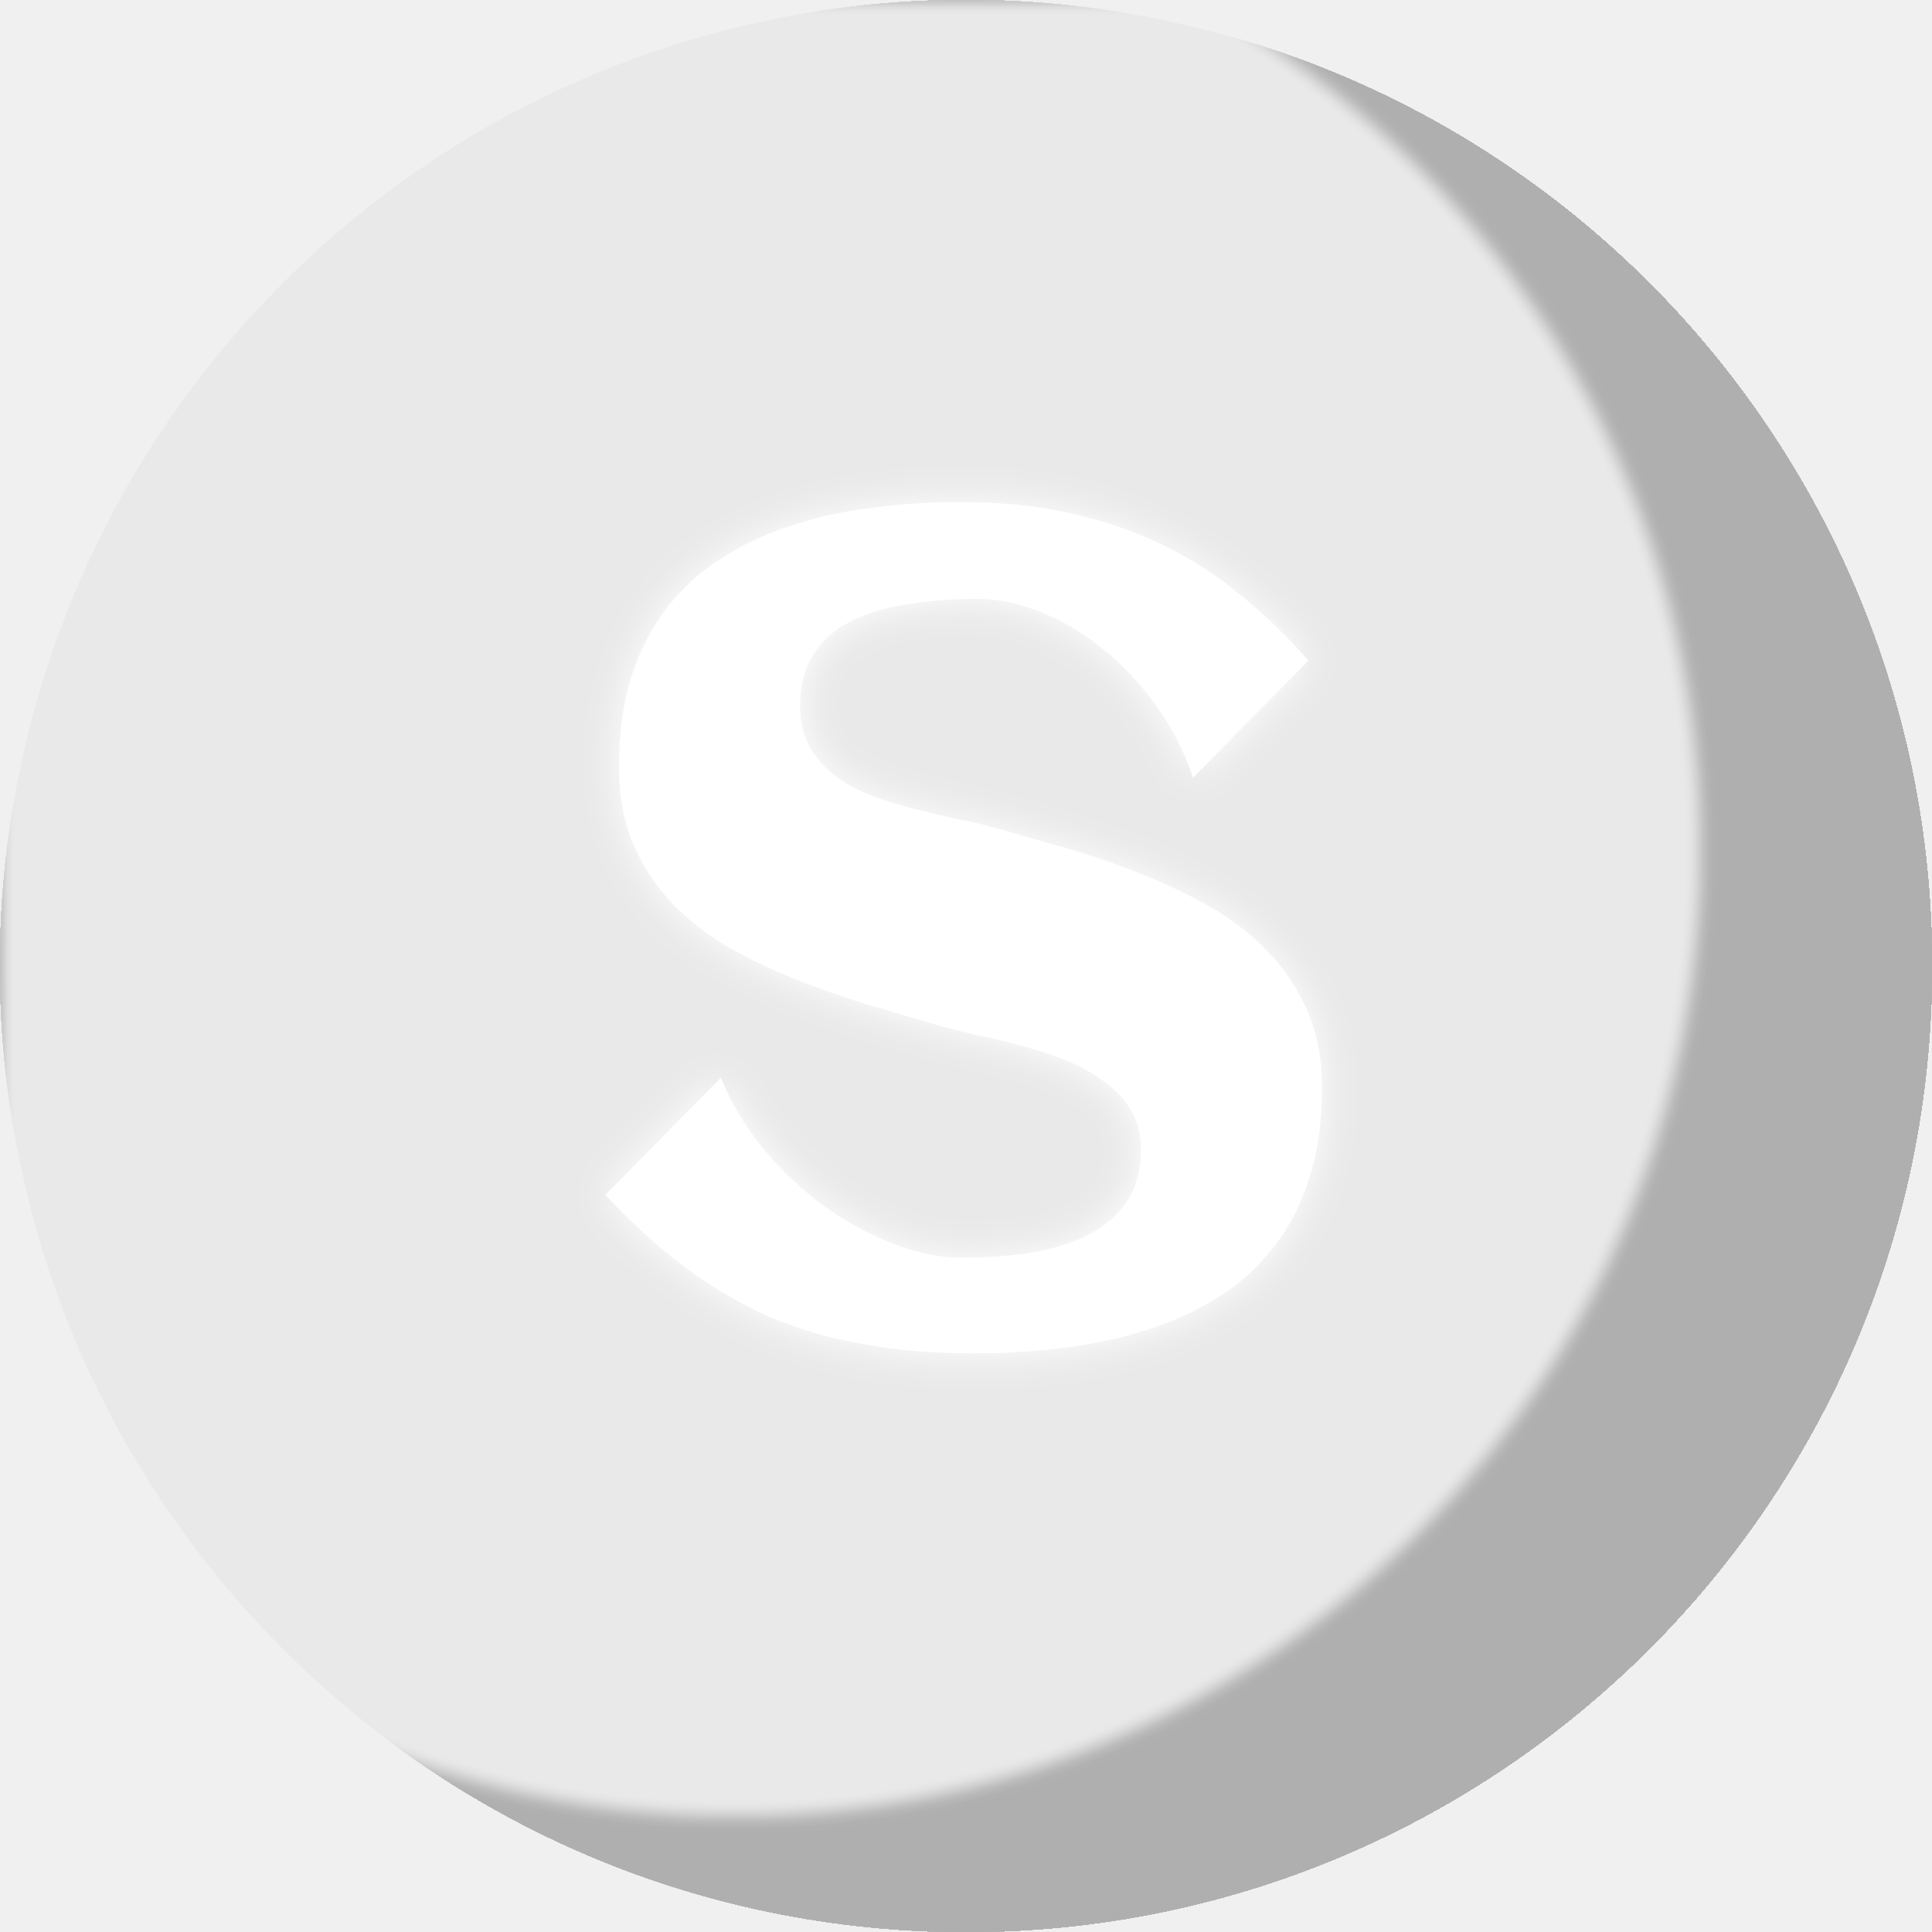
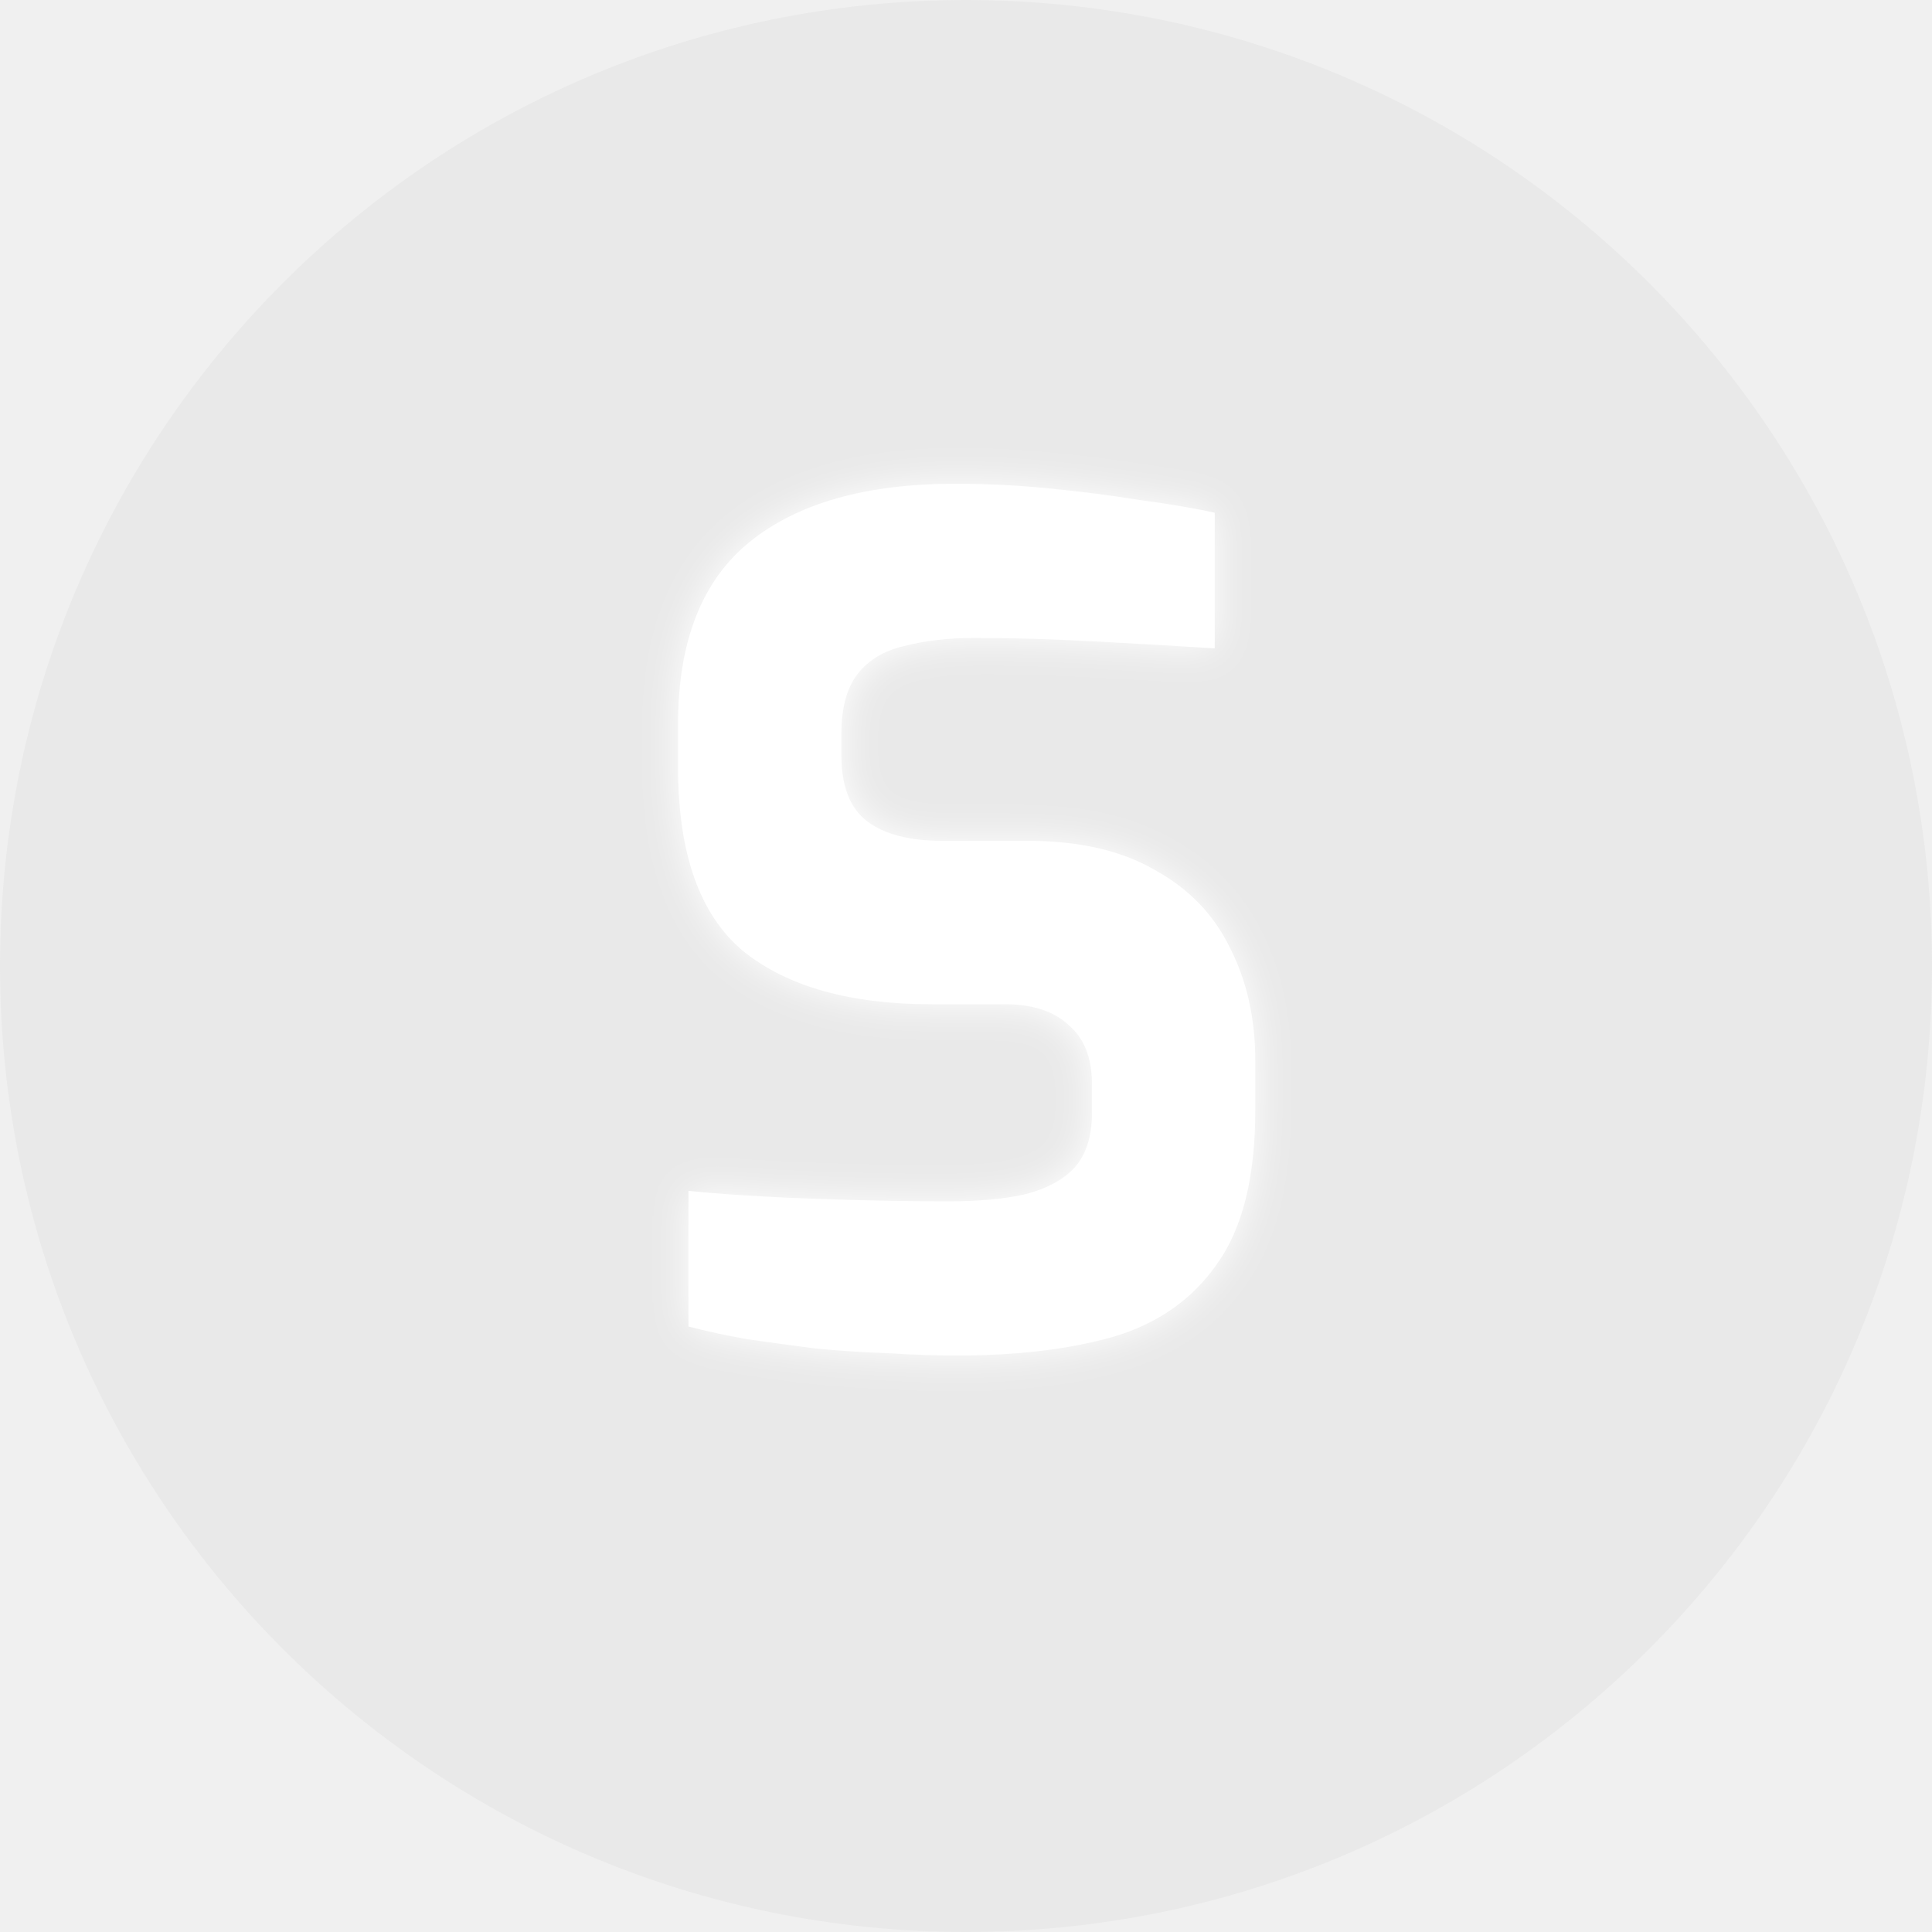
<svg xmlns="http://www.w3.org/2000/svg" width="500" height="500" viewBox="0 0 500 500" fill="none">
-   <g filter="url(#filter0_i_72_537)">
-     <circle cx="250" cy="250" r="250" fill="#D9D9D9" fill-opacity="0.3" />
+   <circle cx="250" cy="250" r="250" fill="#D9D9D9" fill-opacity="0.3" />
+   <g filter="url(#filter0_f_72_538)">
+     <path d="M247.77 350.8C241.97 350.8 235.97 350.6 229.77 350.2C223.77 350 217.57 349.6 211.17 349C204.97 348.2 199.07 347.4 193.47 346.6C187.87 345.6 182.77 344.5 178.17 343.3V308.2C184.17 308.8 190.97 309.3 198.57 309.7C206.17 310.1 214.07 310.4 222.27 310.6C230.47 310.8 238.27 310.9 245.67 310.9C253.27 310.9 259.77 310.3 265.17 309.1C270.77 307.7 275.07 305.4 278.07 302.2C281.07 298.8 282.57 294.2 282.57 288.4V280.3C282.57 273.7 280.57 268.7 276.57 265.3C272.77 261.7 267.27 259.9 260.07 259.9H241.17C219.97 259.9 203.67 255.3 192.27 246.1C181.07 236.7 175.47 220.8 175.47 198.4V187.6C175.47 166 181.67 150.2 194.07 140.2C206.47 130.2 224.17 125.2 247.17 125.2C255.37 125.2 263.47 125.6 271.47 126.4C279.67 127.2 287.47 128.2 294.87 129.4C302.47 130.4 308.97 131.5 314.37 132.7V167.8C305.17 167.2 294.87 166.6 283.47 166C272.27 165.4 261.87 165.1 252.27 165.1C245.47 165.1 239.37 165.8 233.97 167.2C228.77 168.4 224.77 170.8 221.97 174.4C219.17 178 217.77 183.1 217.77 189.7V195.7C217.77 203.5 219.97 209.1 224.37 212.5C228.77 215.9 235.27 217.6 243.87 217.6H265.77C279.17 217.6 290.17 220.1 298.77 225.1C307.57 229.9 314.07 236.6 318.27 245.2C322.67 253.8 324.87 263.6 324.87 274.6V287.2C324.87 304.6 321.57 317.9 314.97 327.1C308.57 336.3 299.57 342.6 287.97 346C276.57 349.2 263.17 350.8 247.77 350.8Z" fill="white" />
  </g>
-   <g filter="url(#filter1_f_72_537)">
-     <path d="M342.139 281.547C342.139 290.629 340.967 298.637 338.623 305.57C336.377 312.504 333.154 318.51 328.955 323.588C324.854 328.666 319.971 332.914 314.307 336.332C308.643 339.75 302.441 342.484 295.703 344.535C289.062 346.586 281.982 348.051 274.463 348.93C267.041 349.809 259.473 350.248 251.758 350.248C241.602 350.248 232.227 349.467 223.633 347.904C215.039 346.439 206.934 344.096 199.316 340.873C191.797 337.553 184.521 333.305 177.49 328.129C170.557 322.953 163.623 316.654 156.689 309.232L186.572 278.91C189.307 285.648 193.066 291.898 197.852 297.66C202.637 303.324 207.861 308.207 213.525 312.309C219.287 316.41 225.244 319.633 231.396 321.977C237.549 324.32 243.359 325.492 248.828 325.492C255.273 325.492 261.328 325.053 266.992 324.174C272.656 323.197 277.588 321.635 281.787 319.486C285.986 317.338 289.258 314.506 291.602 310.99C294.043 307.377 295.264 302.885 295.264 297.514C295.264 293.412 294.336 289.896 292.48 286.967C290.625 284.037 288.184 281.547 285.156 279.496C282.227 277.348 278.857 275.541 275.049 274.076C271.24 272.611 267.334 271.391 263.33 270.414C259.424 269.34 255.566 268.412 251.758 267.631C247.949 266.752 244.58 265.873 241.65 264.994C235.889 263.334 229.883 261.576 223.633 259.721C217.383 257.768 211.23 255.57 205.176 253.129C199.121 250.688 193.359 247.904 187.891 244.779C182.52 241.557 177.783 237.797 173.682 233.5C169.58 229.105 166.309 224.076 163.867 218.412C161.426 212.65 160.205 206.059 160.205 198.637C160.205 189.75 161.279 181.889 163.428 175.053C165.674 168.119 168.799 162.113 172.803 157.035C176.807 151.957 181.543 147.709 187.012 144.291C192.48 140.775 198.486 137.992 205.029 135.941C211.572 133.793 218.506 132.279 225.83 131.4C233.252 130.424 240.82 129.936 248.535 129.936C259.082 129.936 268.652 130.912 277.246 132.865C285.938 134.818 293.945 137.602 301.27 141.215C308.594 144.828 315.283 149.174 321.338 154.252C327.49 159.232 333.252 164.799 338.623 170.951L308.74 201.273C306.396 194.242 303.125 187.895 298.926 182.23C294.824 176.566 290.234 171.732 285.156 167.729C280.078 163.627 274.756 160.502 269.189 158.354C263.623 156.107 258.252 154.984 253.076 154.984C246.338 154.984 240.137 155.473 234.473 156.449C228.809 157.328 223.926 158.842 219.824 160.99C215.82 163.041 212.695 165.873 210.449 169.486C208.203 173.002 207.08 177.396 207.08 182.67C207.08 186.869 207.91 190.434 209.57 193.363C211.23 196.293 213.428 198.783 216.162 200.834C218.994 202.885 222.168 204.594 225.684 205.961C229.199 207.23 232.812 208.354 236.523 209.33C240.332 210.307 244.043 211.186 247.656 211.967C251.367 212.65 254.736 213.432 257.764 214.311C263.623 215.971 269.775 217.729 276.221 219.584C282.666 221.439 289.014 223.637 295.264 226.176C301.514 228.617 307.471 231.449 313.135 234.672C318.799 237.895 323.779 241.752 328.076 246.244C332.373 250.639 335.791 255.766 338.33 261.625C340.869 267.387 342.139 274.027 342.139 281.547Z" fill="white" />
-   </g>
-   <path d="M342.139 281.547C342.139 290.629 340.967 298.637 338.623 305.57C336.377 312.504 333.154 318.51 328.955 323.588C324.854 328.666 319.971 332.914 314.307 336.332C308.643 339.75 302.441 342.484 295.703 344.535C289.062 346.586 281.982 348.051 274.463 348.93C267.041 349.809 259.473 350.248 251.758 350.248C241.602 350.248 232.227 349.467 223.633 347.904C215.039 346.439 206.934 344.096 199.316 340.873C191.797 337.553 184.521 333.305 177.49 328.129C170.557 322.953 163.623 316.654 156.689 309.232L186.572 278.91C189.307 285.648 193.066 291.898 197.852 297.66C202.637 303.324 207.861 308.207 213.525 312.309C219.287 316.41 225.244 319.633 231.396 321.977C237.549 324.32 243.359 325.492 248.828 325.492C255.273 325.492 261.328 325.053 266.992 324.174C272.656 323.197 277.588 321.635 281.787 319.486C285.986 317.338 289.258 314.506 291.602 310.99C294.043 307.377 295.264 302.885 295.264 297.514C295.264 293.412 294.336 289.896 292.48 286.967C290.625 284.037 288.184 281.547 285.156 279.496C282.227 277.348 278.857 275.541 275.049 274.076C271.24 272.611 267.334 271.391 263.33 270.414C259.424 269.34 255.566 268.412 251.758 267.631C247.949 266.752 244.58 265.873 241.65 264.994C235.889 263.334 229.883 261.576 223.633 259.721C217.383 257.768 211.23 255.57 205.176 253.129C199.121 250.688 193.359 247.904 187.891 244.779C182.52 241.557 177.783 237.797 173.682 233.5C169.58 229.105 166.309 224.076 163.867 218.412C161.426 212.65 160.205 206.059 160.205 198.637C160.205 189.75 161.279 181.889 163.428 175.053C165.674 168.119 168.799 162.113 172.803 157.035C176.807 151.957 181.543 147.709 187.012 144.291C192.48 140.775 198.486 137.992 205.029 135.941C211.572 133.793 218.506 132.279 225.83 131.4C233.252 130.424 240.82 129.936 248.535 129.936C259.082 129.936 268.652 130.912 277.246 132.865C285.938 134.818 293.945 137.602 301.27 141.215C308.594 144.828 315.283 149.174 321.338 154.252C327.49 159.232 333.252 164.799 338.623 170.951L308.74 201.273C306.396 194.242 303.125 187.895 298.926 182.23C294.824 176.566 290.234 171.732 285.156 167.729C280.078 163.627 274.756 160.502 269.189 158.354C263.623 156.107 258.252 154.984 253.076 154.984C246.338 154.984 240.137 155.473 234.473 156.449C228.809 157.328 223.926 158.842 219.824 160.99C215.82 163.041 212.695 165.873 210.449 169.486C208.203 173.002 207.08 177.396 207.08 182.67C207.08 186.869 207.91 190.434 209.57 193.363C211.23 196.293 213.428 198.783 216.162 200.834C218.994 202.885 222.168 204.594 225.684 205.961C229.199 207.23 232.812 208.354 236.523 209.33C240.332 210.307 244.043 211.186 247.656 211.967C251.367 212.65 254.736 213.432 257.764 214.311C263.623 215.971 269.775 217.729 276.221 219.584C282.666 221.439 289.014 223.637 295.264 226.176C301.514 228.617 307.471 231.449 313.135 234.672C318.799 237.895 323.779 241.752 328.076 246.244C332.373 250.639 335.791 255.766 338.33 261.625C340.869 267.387 342.139 274.027 342.139 281.547Z" fill="white" />
+   <path d="M247.77 350.8C241.97 350.8 235.97 350.6 229.77 350.2C223.77 350 217.57 349.6 211.17 349C204.97 348.2 199.07 347.4 193.47 346.6C187.87 345.6 182.77 344.5 178.17 343.3V308.2C184.17 308.8 190.97 309.3 198.57 309.7C206.17 310.1 214.07 310.4 222.27 310.6C230.47 310.8 238.27 310.9 245.67 310.9C253.27 310.9 259.77 310.3 265.17 309.1C270.77 307.7 275.07 305.4 278.07 302.2C281.07 298.8 282.57 294.2 282.57 288.4V280.3C282.57 273.7 280.57 268.7 276.57 265.3C272.77 261.7 267.27 259.9 260.07 259.9H241.17C219.97 259.9 203.67 255.3 192.27 246.1C181.07 236.7 175.47 220.8 175.47 198.4V187.6C175.47 166 181.67 150.2 194.07 140.2C206.47 130.2 224.17 125.2 247.17 125.2C255.37 125.2 263.47 125.6 271.47 126.4C279.67 127.2 287.47 128.2 294.87 129.4C302.47 130.4 308.97 131.5 314.37 132.7V167.8C305.17 167.2 294.87 166.6 283.47 166C272.27 165.4 261.87 165.1 252.27 165.1C245.47 165.1 239.37 165.8 233.97 167.2C228.77 168.4 224.77 170.8 221.97 174.4C219.17 178 217.77 183.1 217.77 189.7V195.7C217.77 203.5 219.97 209.1 224.37 212.5C228.77 215.9 235.27 217.6 243.87 217.6H265.77C279.17 217.6 290.17 220.1 298.77 225.1C307.57 229.9 314.07 236.6 318.27 245.2C322.67 253.8 324.87 263.6 324.87 274.6V287.2C324.87 304.6 321.57 317.9 314.97 327.1C308.57 336.3 299.57 342.6 287.97 346C276.57 349.2 263.17 350.8 247.77 350.8Z" fill="white" />
  <defs>
-     <filter id="filter0_i_72_537" x="-4" y="-4" width="504" height="504" filterUnits="userSpaceOnUse" color-interpolation-filters="sRGB">
+     <filter id="filter0_f_72_538" x="165.47" y="115.2" width="169.4" height="245.6" filterUnits="userSpaceOnUse" color-interpolation-filters="sRGB">
      <feFlood flood-opacity="0" result="BackgroundImageFix" />
      <feBlend mode="normal" in="SourceGraphic" in2="BackgroundImageFix" result="shape" />
-       <feColorMatrix in="SourceAlpha" type="matrix" values="0 0 0 0 0 0 0 0 0 0 0 0 0 0 0 0 0 0 127 0" result="hardAlpha" />
-       <feOffset dx="-60" dy="-30" />
-       <feGaussianBlur stdDeviation="2" />
-       <feComposite in2="hardAlpha" operator="arithmetic" k2="-1" k3="1" />
-       <feColorMatrix type="matrix" values="0 0 0 0 0 0 0 0 0 0 0 0 0 0 0 0 0 0 0.25 0" />
-       <feBlend mode="normal" in2="shape" result="effect1_innerShadow_72_537" />
-     </filter>
-     <filter id="filter1_f_72_537" x="146.689" y="119.936" width="205.449" height="240.312" filterUnits="userSpaceOnUse" color-interpolation-filters="sRGB">
-       <feFlood flood-opacity="0" result="BackgroundImageFix" />
-       <feBlend mode="normal" in="SourceGraphic" in2="BackgroundImageFix" result="shape" />
-       <feGaussianBlur stdDeviation="5" result="effect1_foregroundBlur_72_537" />
+       <feGaussianBlur stdDeviation="5" result="effect1_foregroundBlur_72_538" />
    </filter>
  </defs>
</svg>
